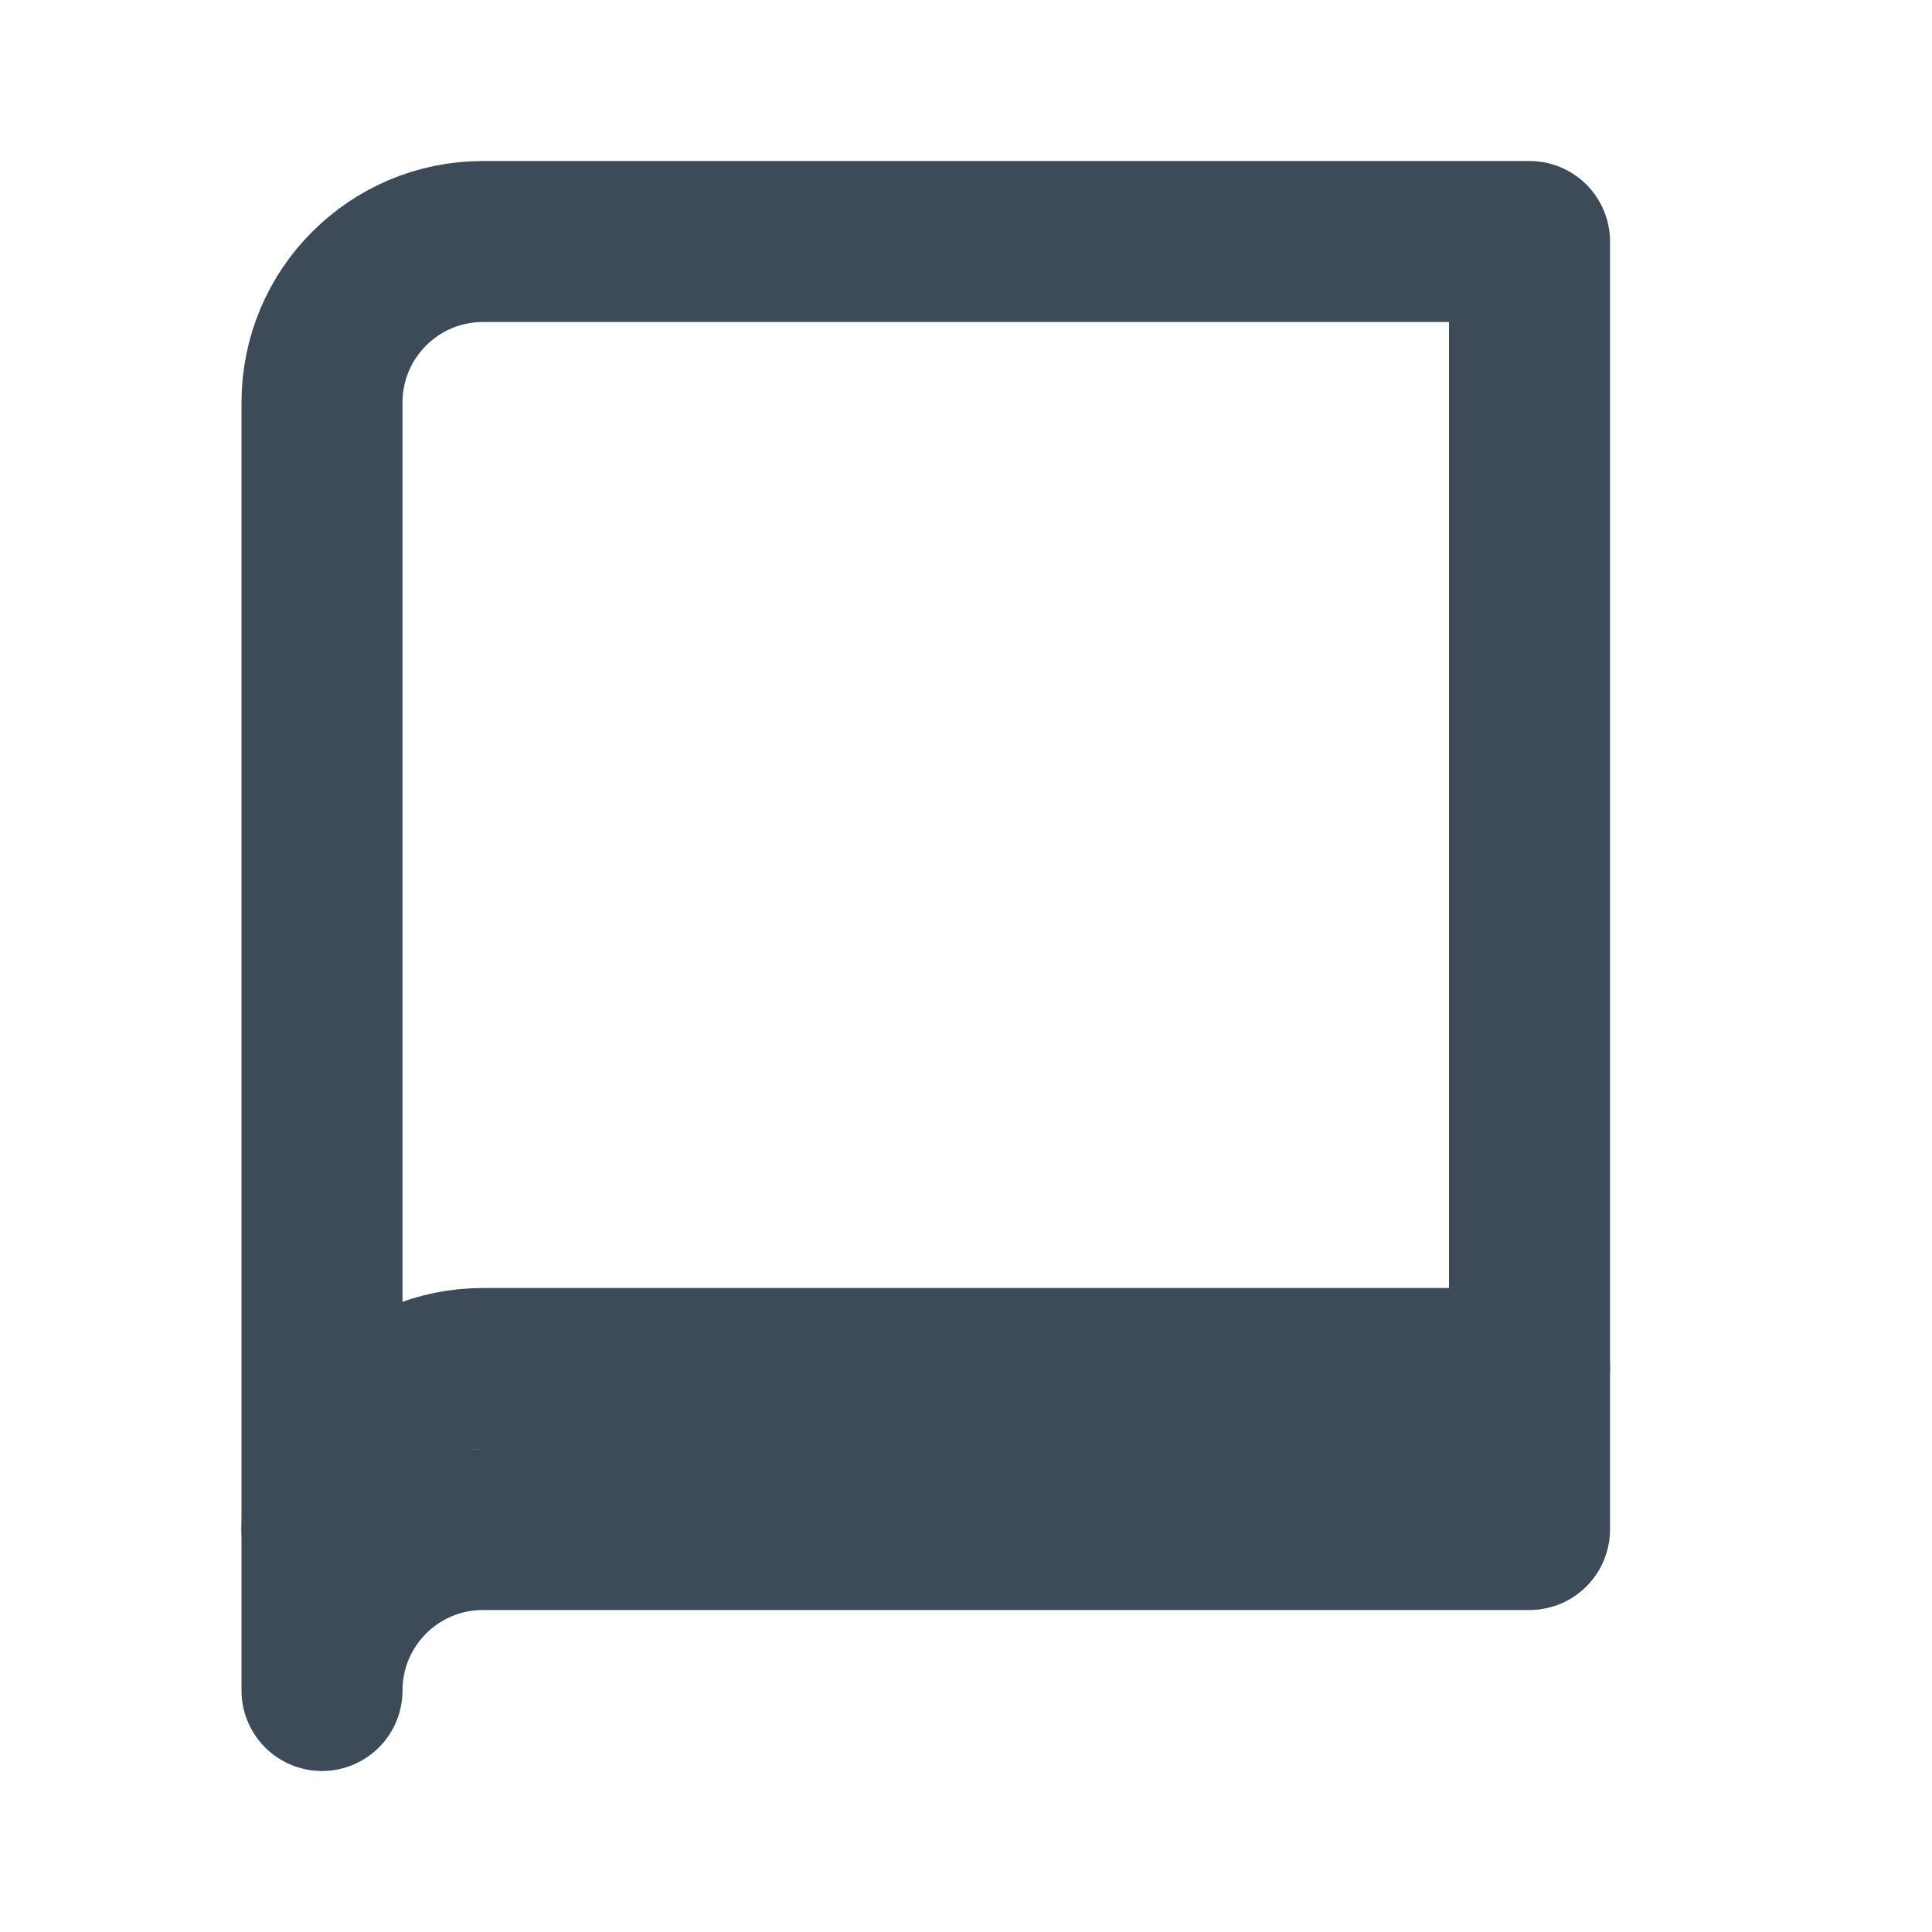
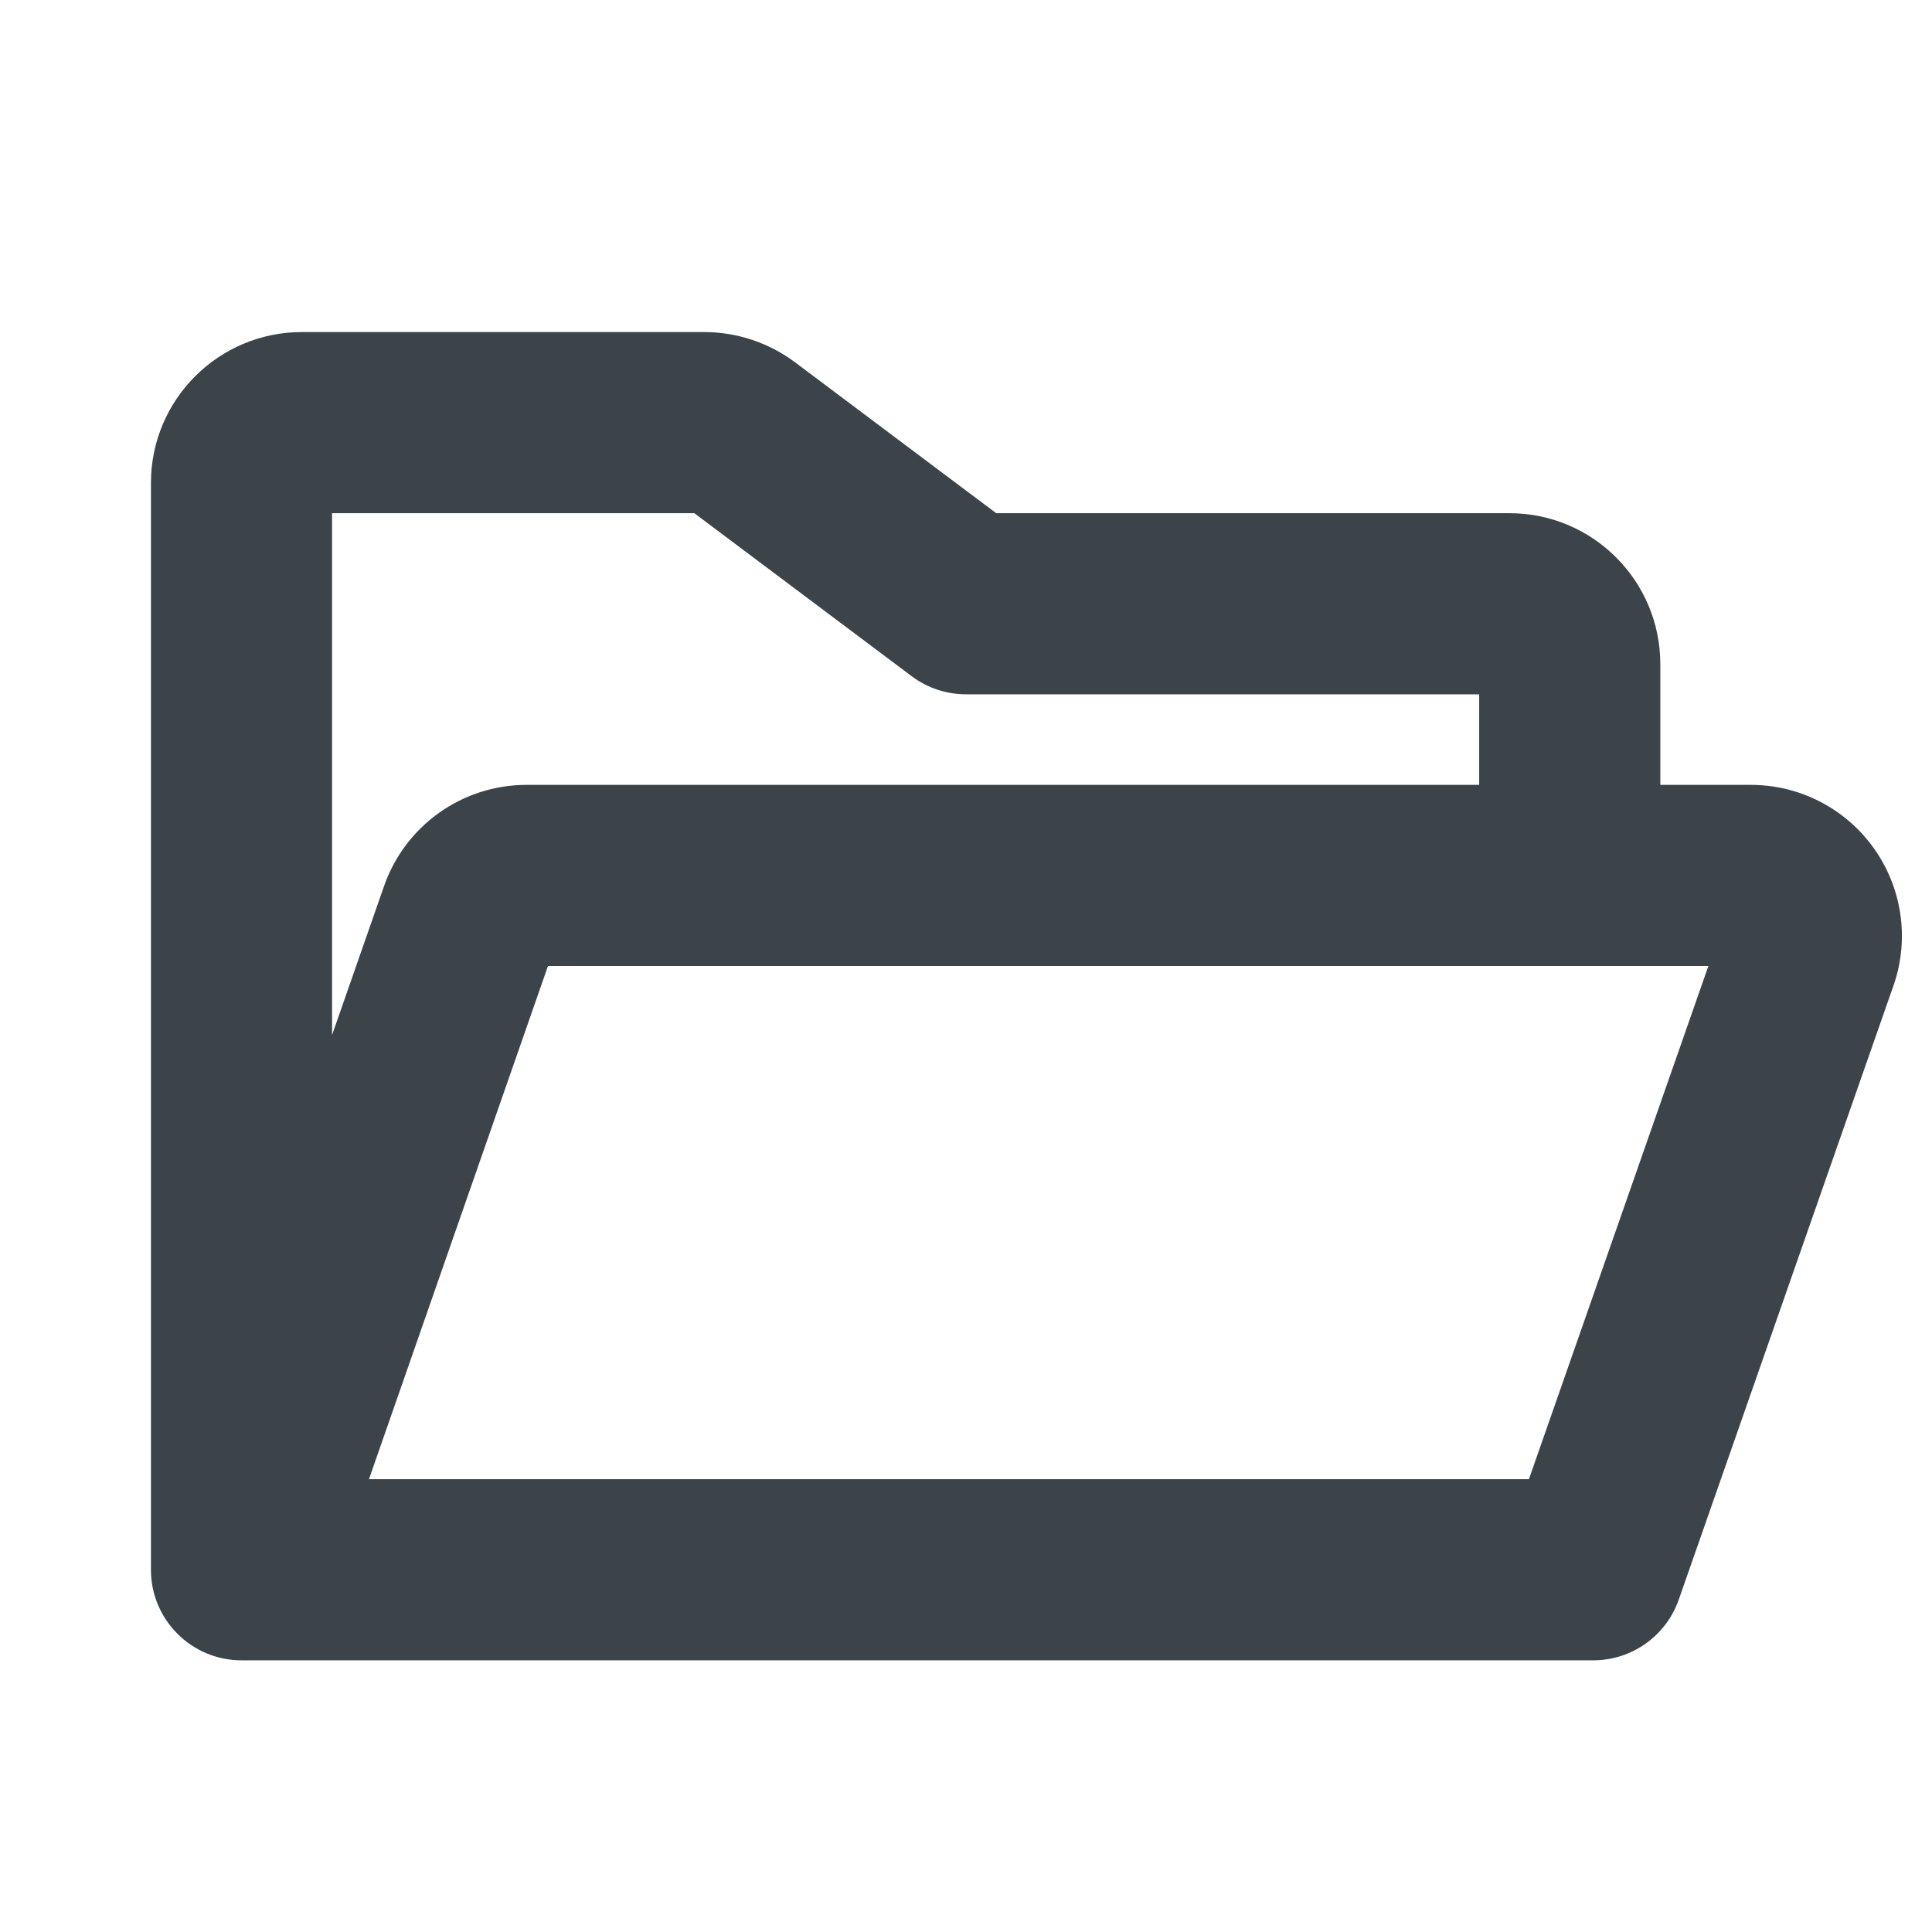
- <svg xmlns="http://www.w3.org/2000/svg" viewBox="0 0 24 24" fill="none" stroke="#3d4a57" stroke-width="2" stroke-linecap="round" stroke-linejoin="round">
-   <path d="M4 5a2 2 0 0 1 2-2h13v16H6a2 2 0 0 0-2 2z" />
-   <path d="M4 19a2 2 0 0 1 2-2h13" />
+ <svg xmlns="http://www.w3.org/2000/svg" viewBox="0 0 256 256" fill="#3c4449">
+   <path d="M248.23,112.31A20,20,0,0,0,232,104H220V88a20,20,0,0,0-20-20H132L105.34,48a20.12,20.12,0,0,0-12-4H40A20,20,0,0,0,20,64V208a12,12,0,0,0,12,12H211.1a12,12,0,0,0,11.33-8l28.49-81.47.06-.17A20,20,0,0,0,248.23,112.31ZM92,68l28.8,21.6A12,12,0,0,0,128,92h68v12H69.77a20,20,0,0,0-18.94,13.58L44,137.15V68ZM202.59,196H48.89l23.72-68H226.37Z" />
</svg>
